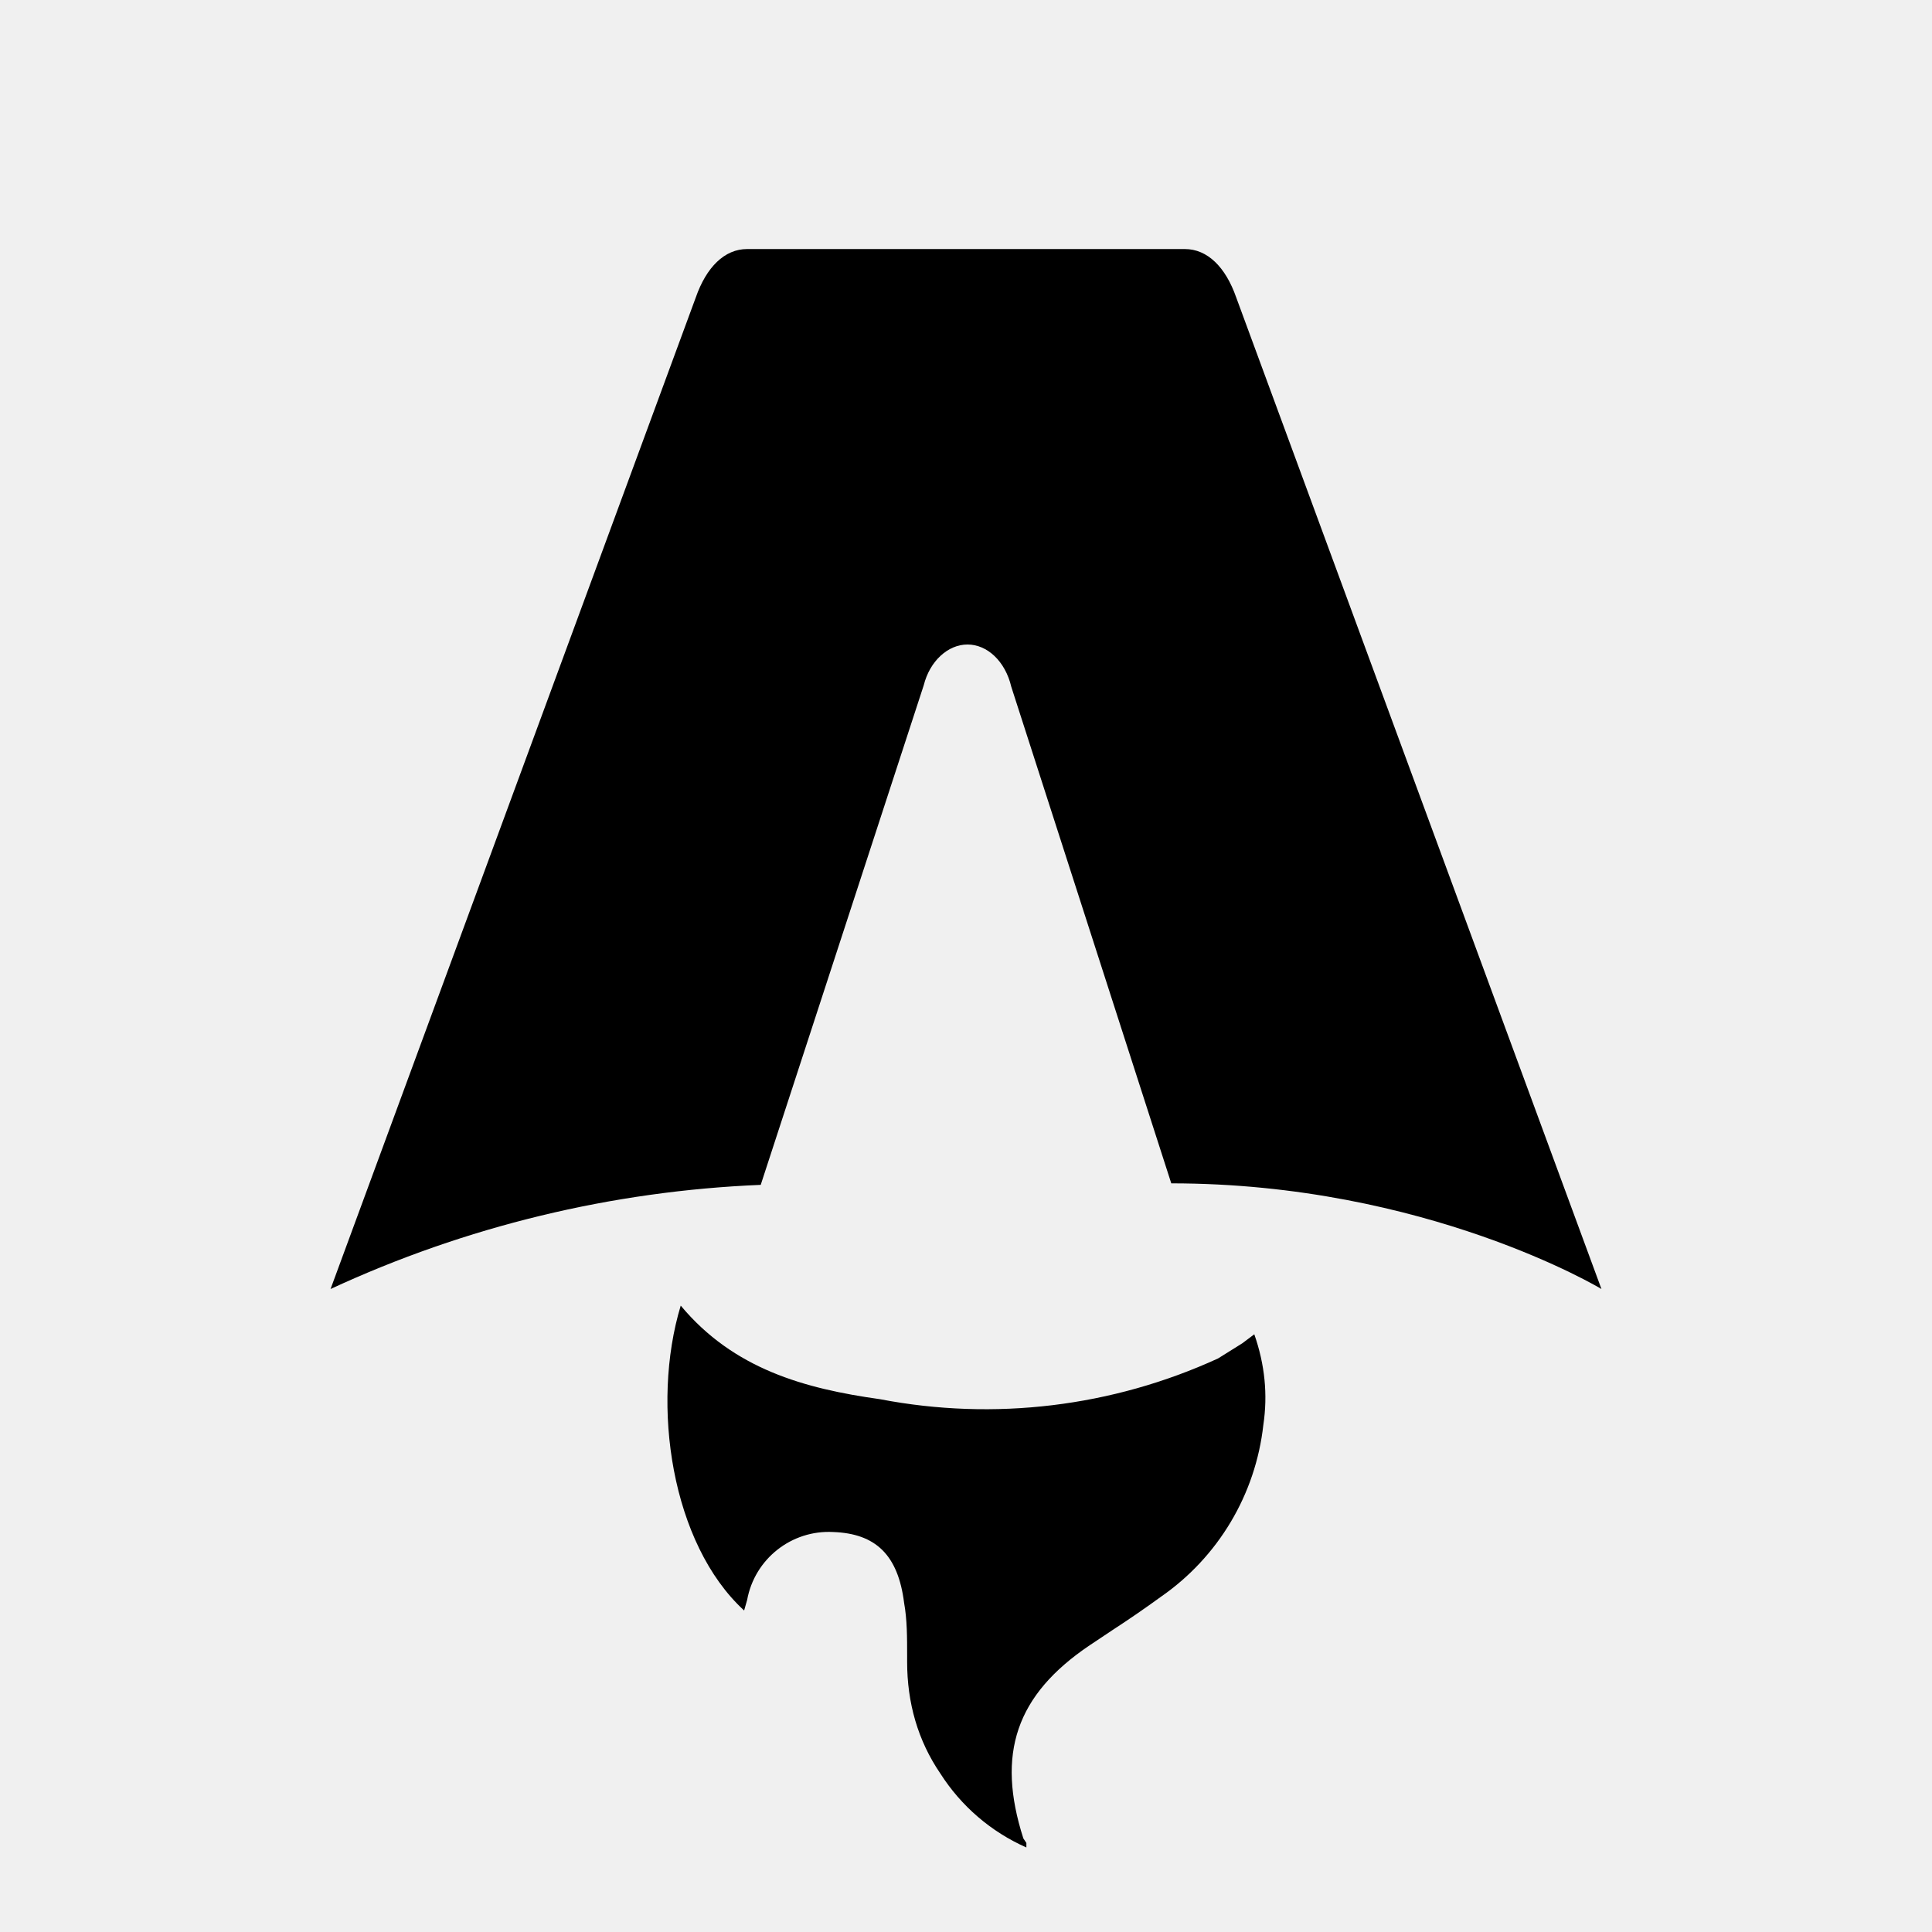
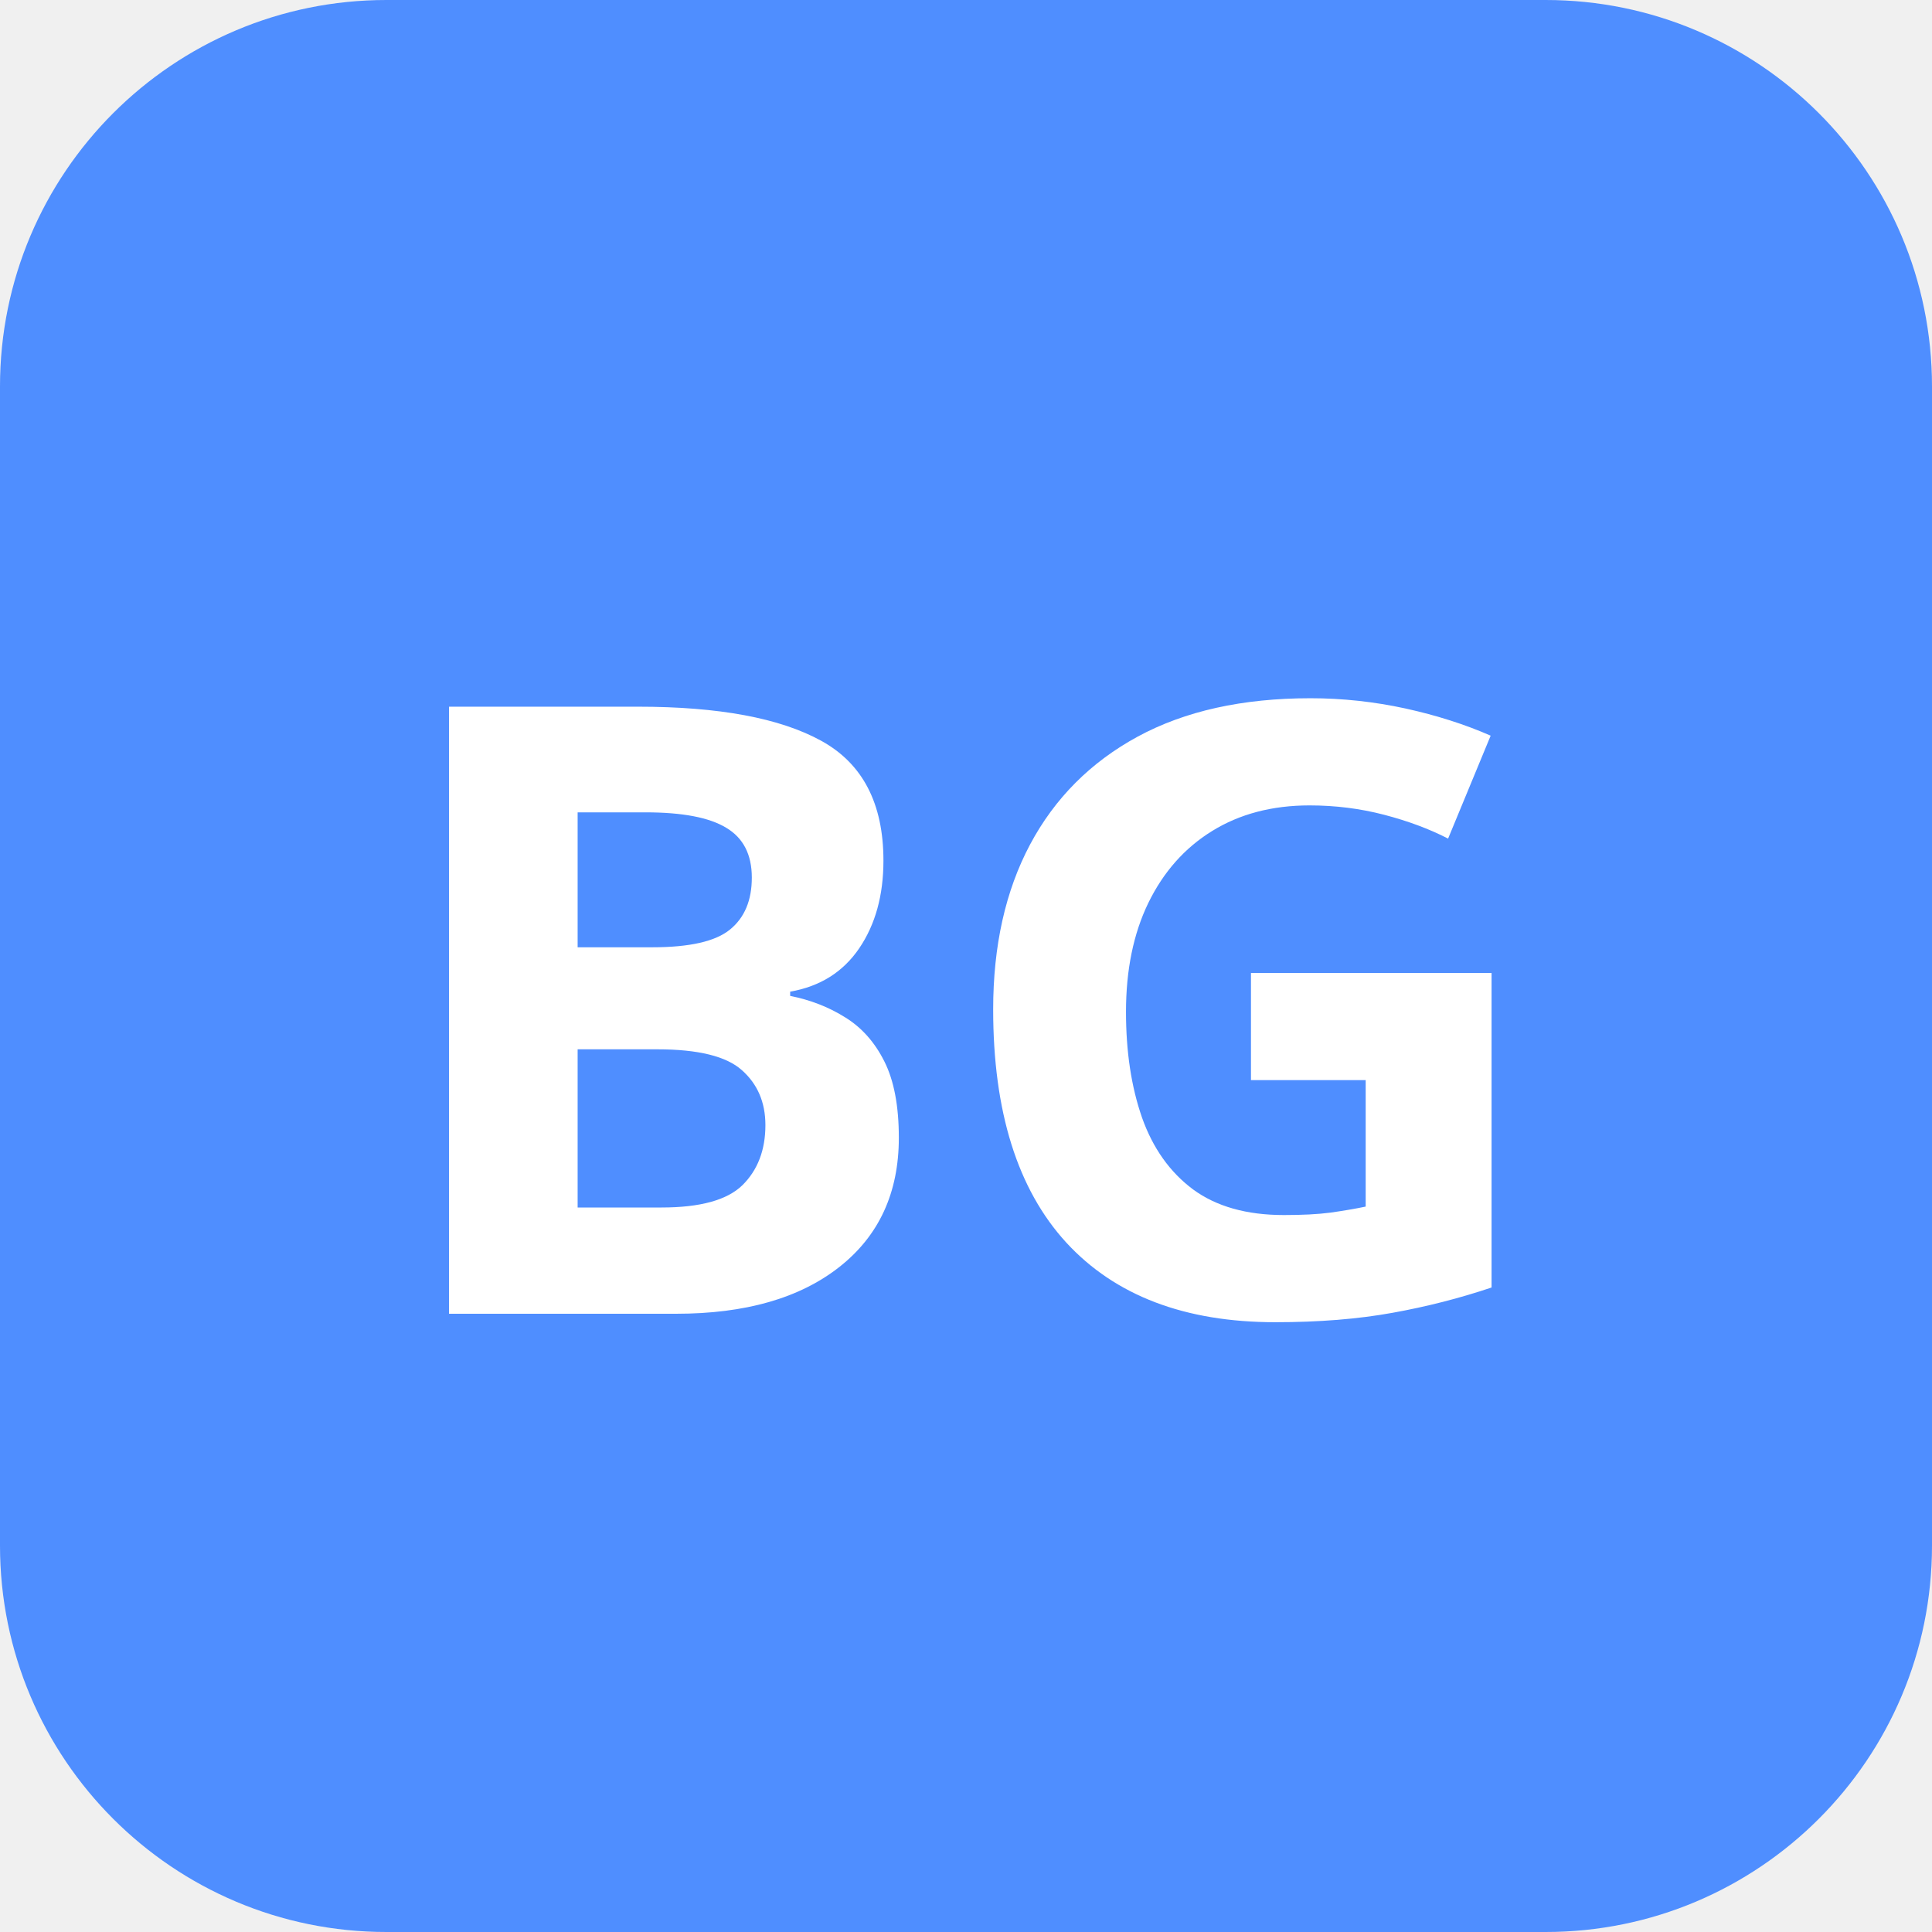
- <svg xmlns="http://www.w3.org/2000/svg" fill="none" viewBox="0 0 128 128">
-   <path d="M50.4 78.5a75.1 75.1 0 0 0-28.5 6.9l24.2-65.7c.7-2 1.9-3.2 3.4-3.2h29c1.5 0 2.7 1.2 3.4 3.2l24.2 65.7s-11.6-7-28.5-7L67 45.5c-.4-1.7-1.6-2.8-2.9-2.8-1.3 0-2.5 1.1-2.9 2.7L50.4 78.5Zm-1.1 28.2Zm-4.2-20.2c-2 6.6-.6 15.8 4.2 20.2a17.5 17.5 0 0 1 .2-.7 5.5 5.5 0 0 1 5.7-4.5c2.8.1 4.3 1.5 4.7 4.7.2 1.1.2 2.3.2 3.5v.4c0 2.7.7 5.2 2.2 7.4a13 13 0 0 0 5.7 4.9v-.3l-.2-.3c-1.8-5.6-.5-9.5 4.4-12.8l1.5-1a73 73 0 0 0 3.2-2.2 16 16 0 0 0 6.8-11.4c.3-2 .1-4-.6-6l-.8.6-1.6 1a37 37 0 0 1-22.4 2.7c-5-.7-9.7-2-13.2-6.2Z" />
-   <style>
-         path { fill: #000; }
-         @media (prefers-color-scheme: dark) {
-             path { fill: #FFF; }
-         }
-     </style>
+ <svg xmlns="http://www.w3.org/2000/svg" viewBox="0 0 100 100">
+   <rect width="100" height="100" rx="20" fill="#4F8EFF" />
+   <text x="50" y="68" text-anchor="middle" font-family="sans-serif" font-weight="900" font-size="44" fill="white">BG</text>
</svg>
